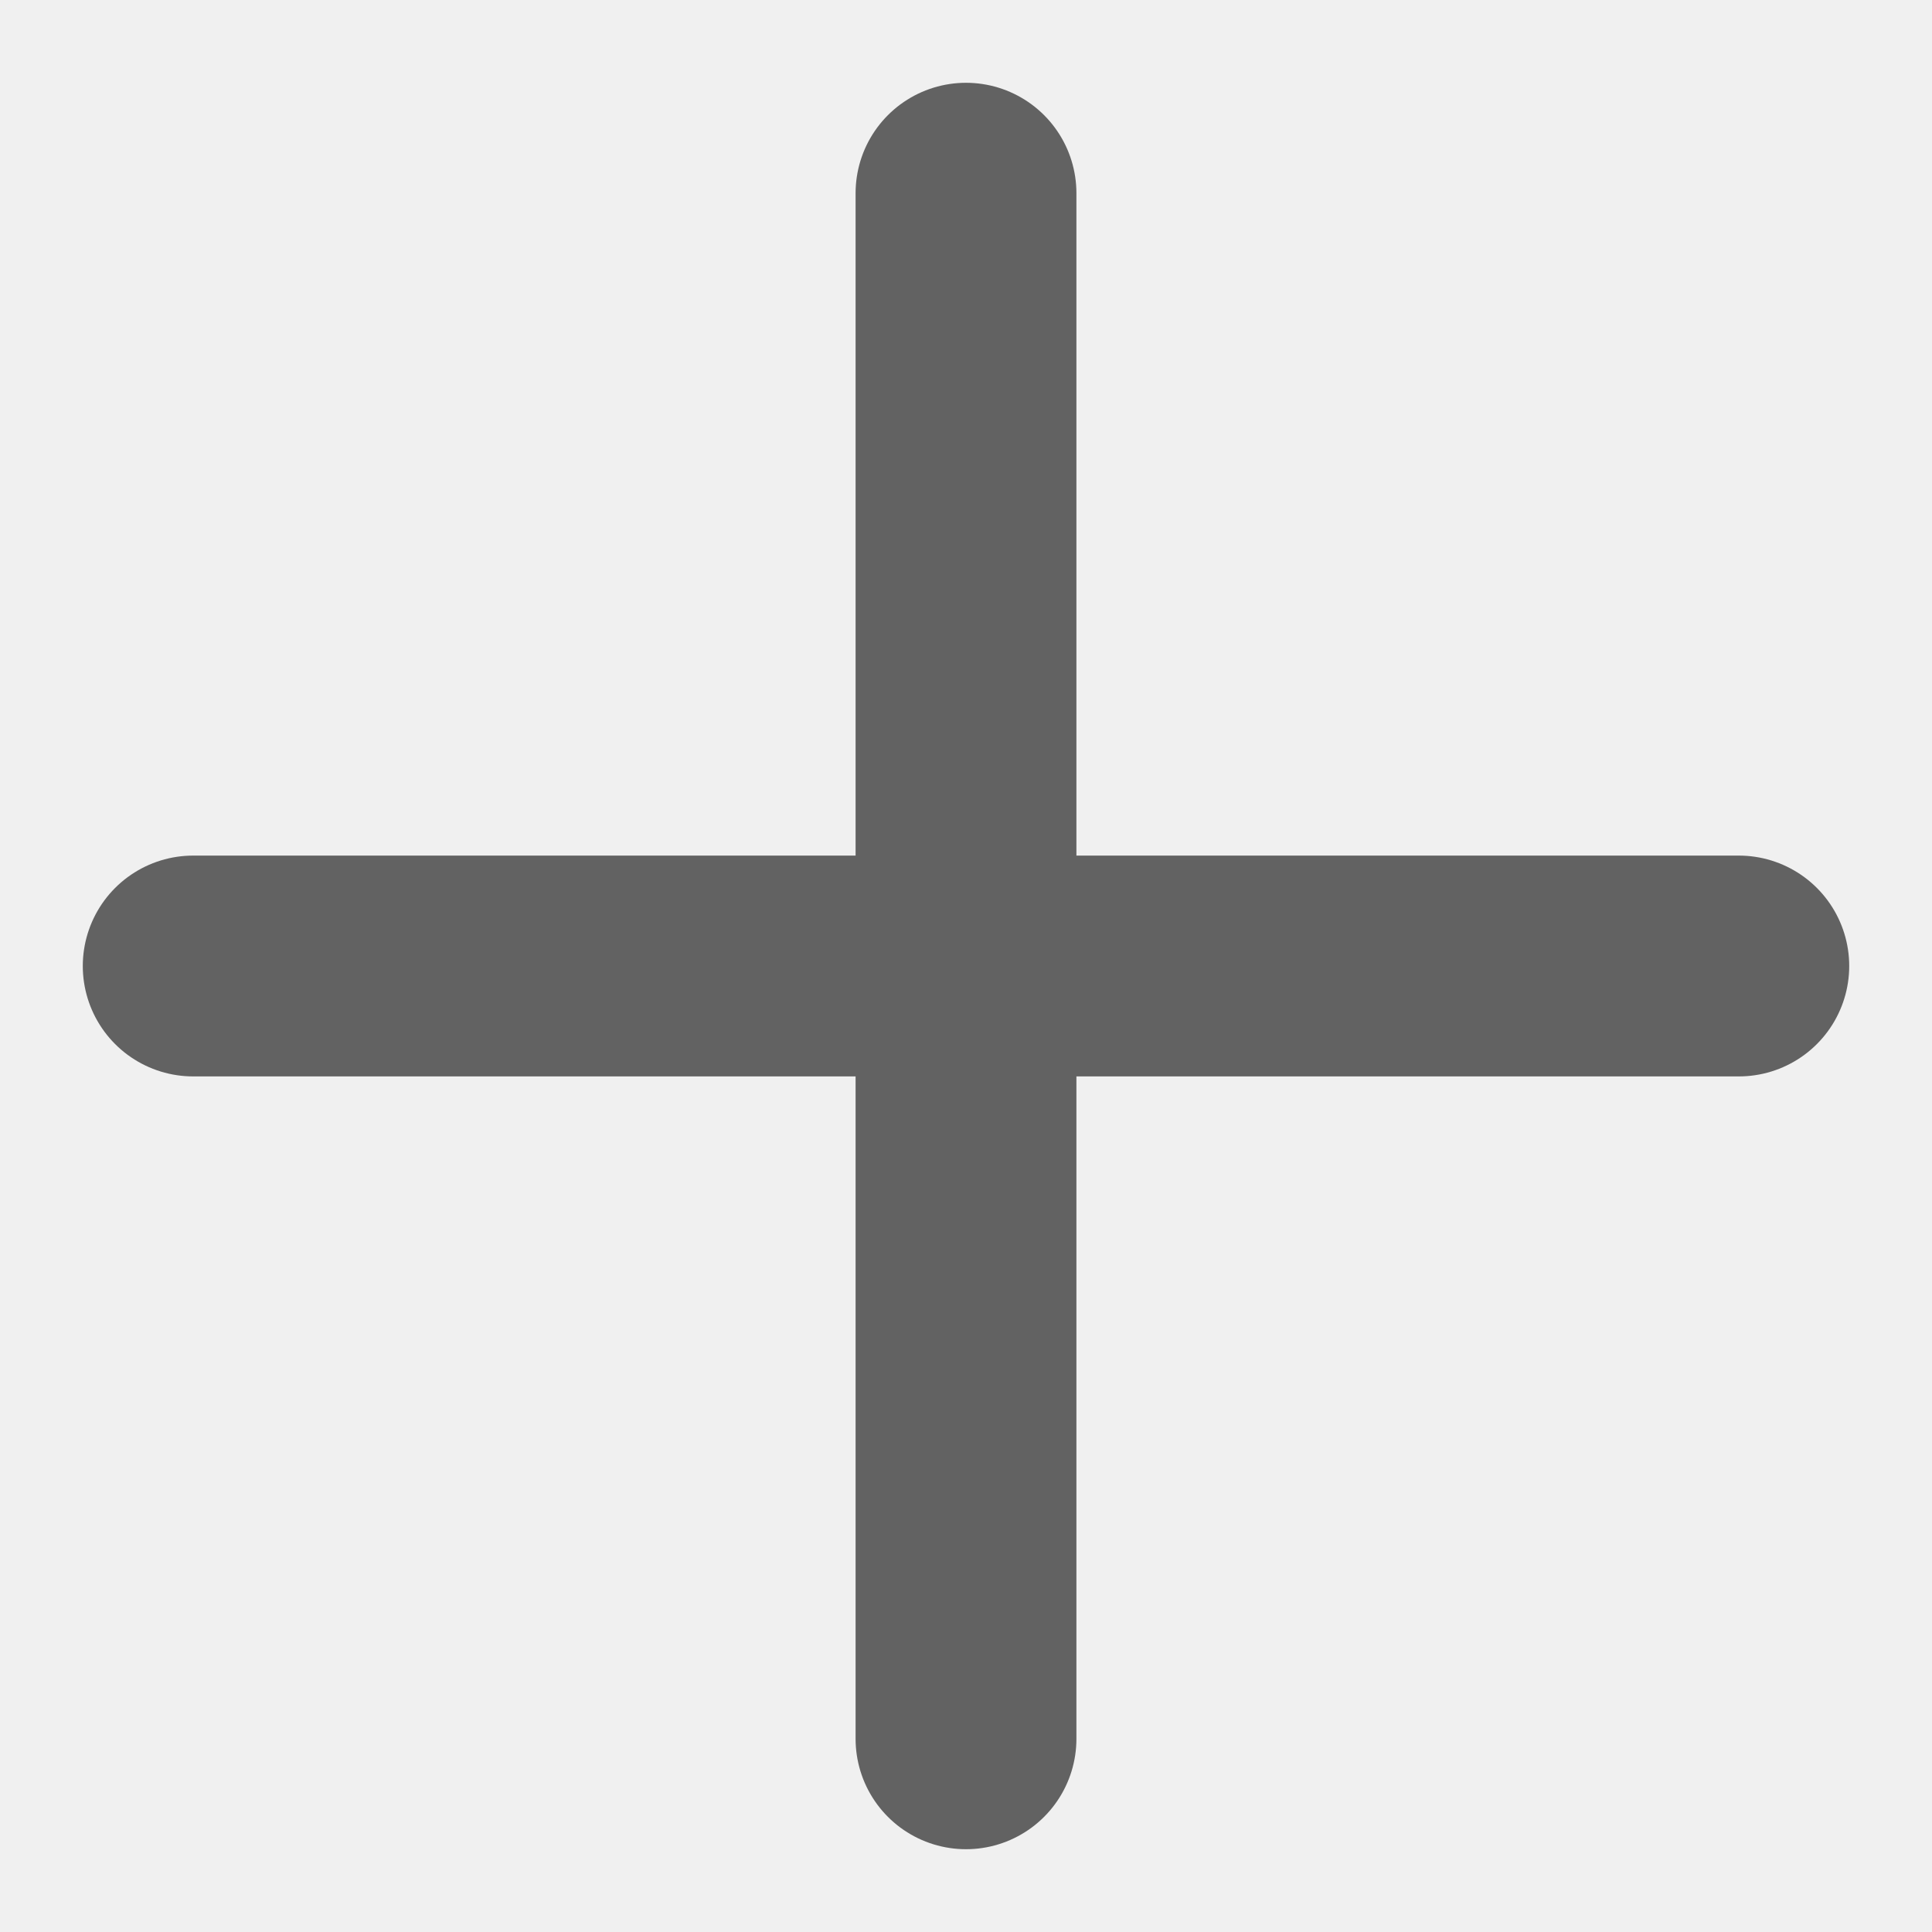
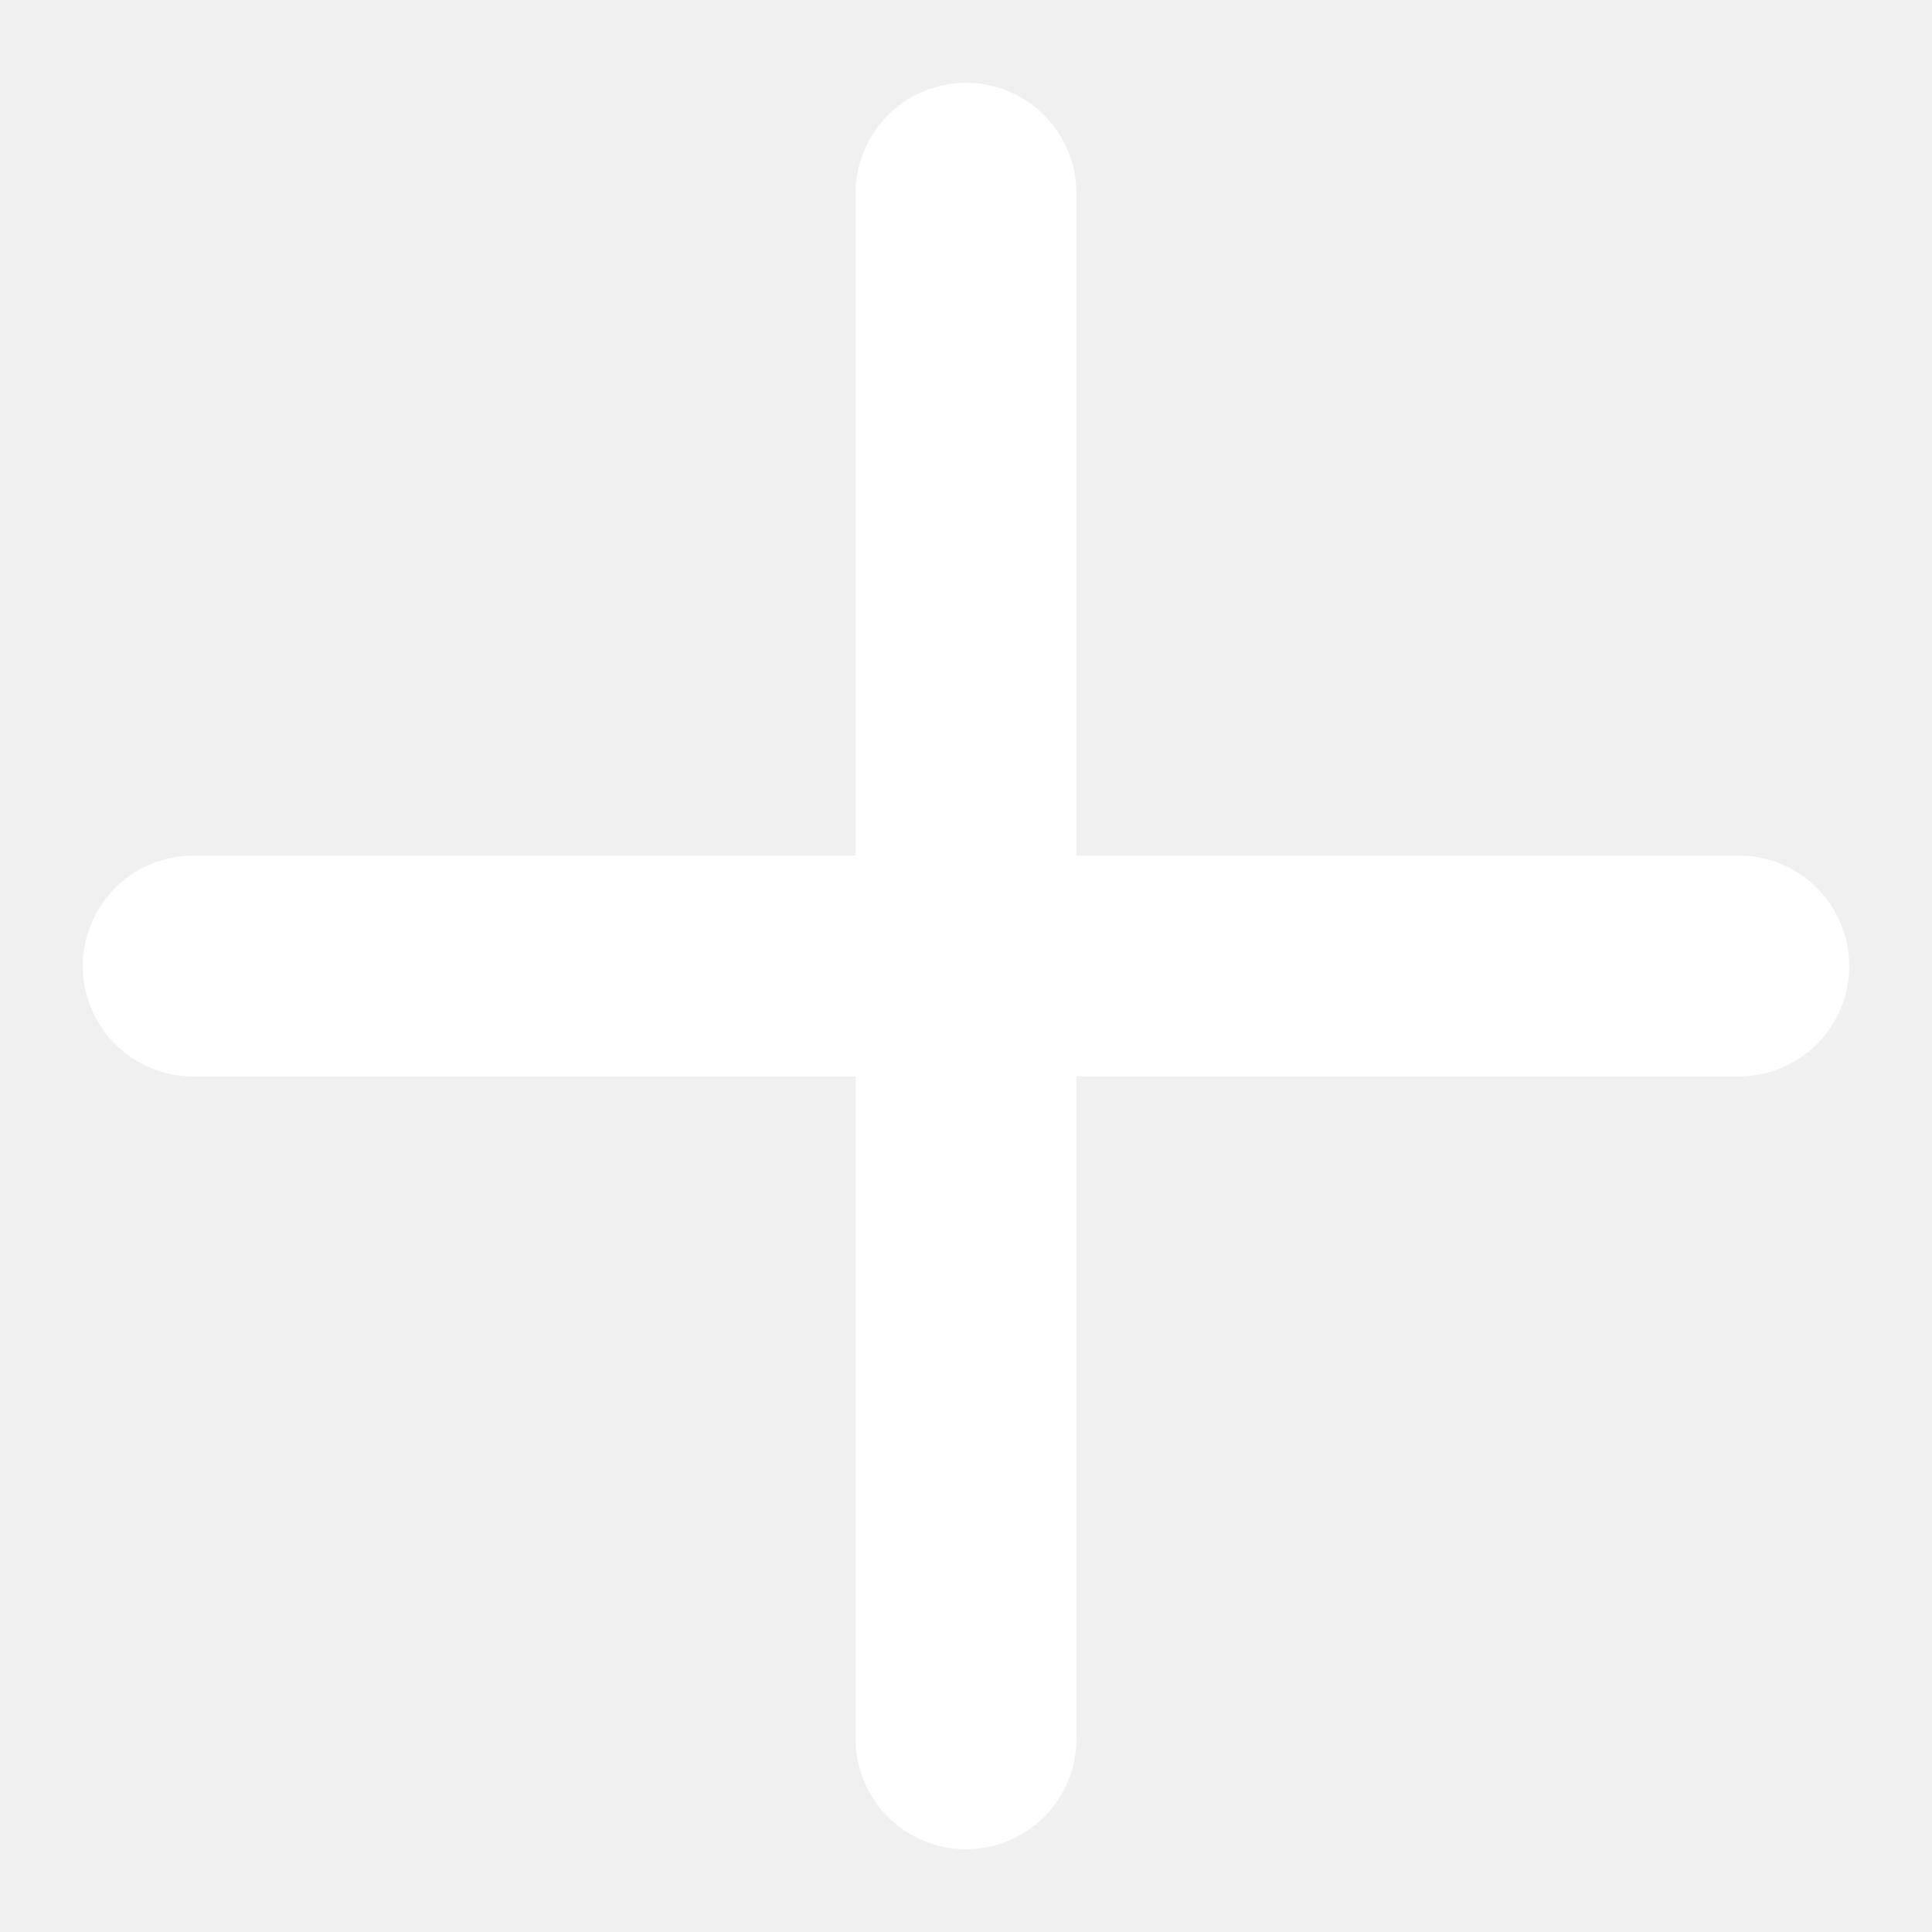
<svg xmlns="http://www.w3.org/2000/svg" width="10" height="10" viewBox="0 0 10 10" fill="none">
-   <path d="M5 1V9" stroke="#626262" stroke-width="1.143" stroke-linecap="round" stroke-linejoin="round" />
-   <path d="M1 5H9" stroke="#626262" stroke-width="1.143" stroke-linecap="round" stroke-linejoin="round" />
+   <path d="M5 1V9" stroke="#FFFFFF" stroke-width="1.143" stroke-linecap="round" stroke-linejoin="round" />
+   <path d="M1 5H9" stroke="#FFFFFF" stroke-width="1.143" stroke-linecap="round" stroke-linejoin="round" />
</svg>
